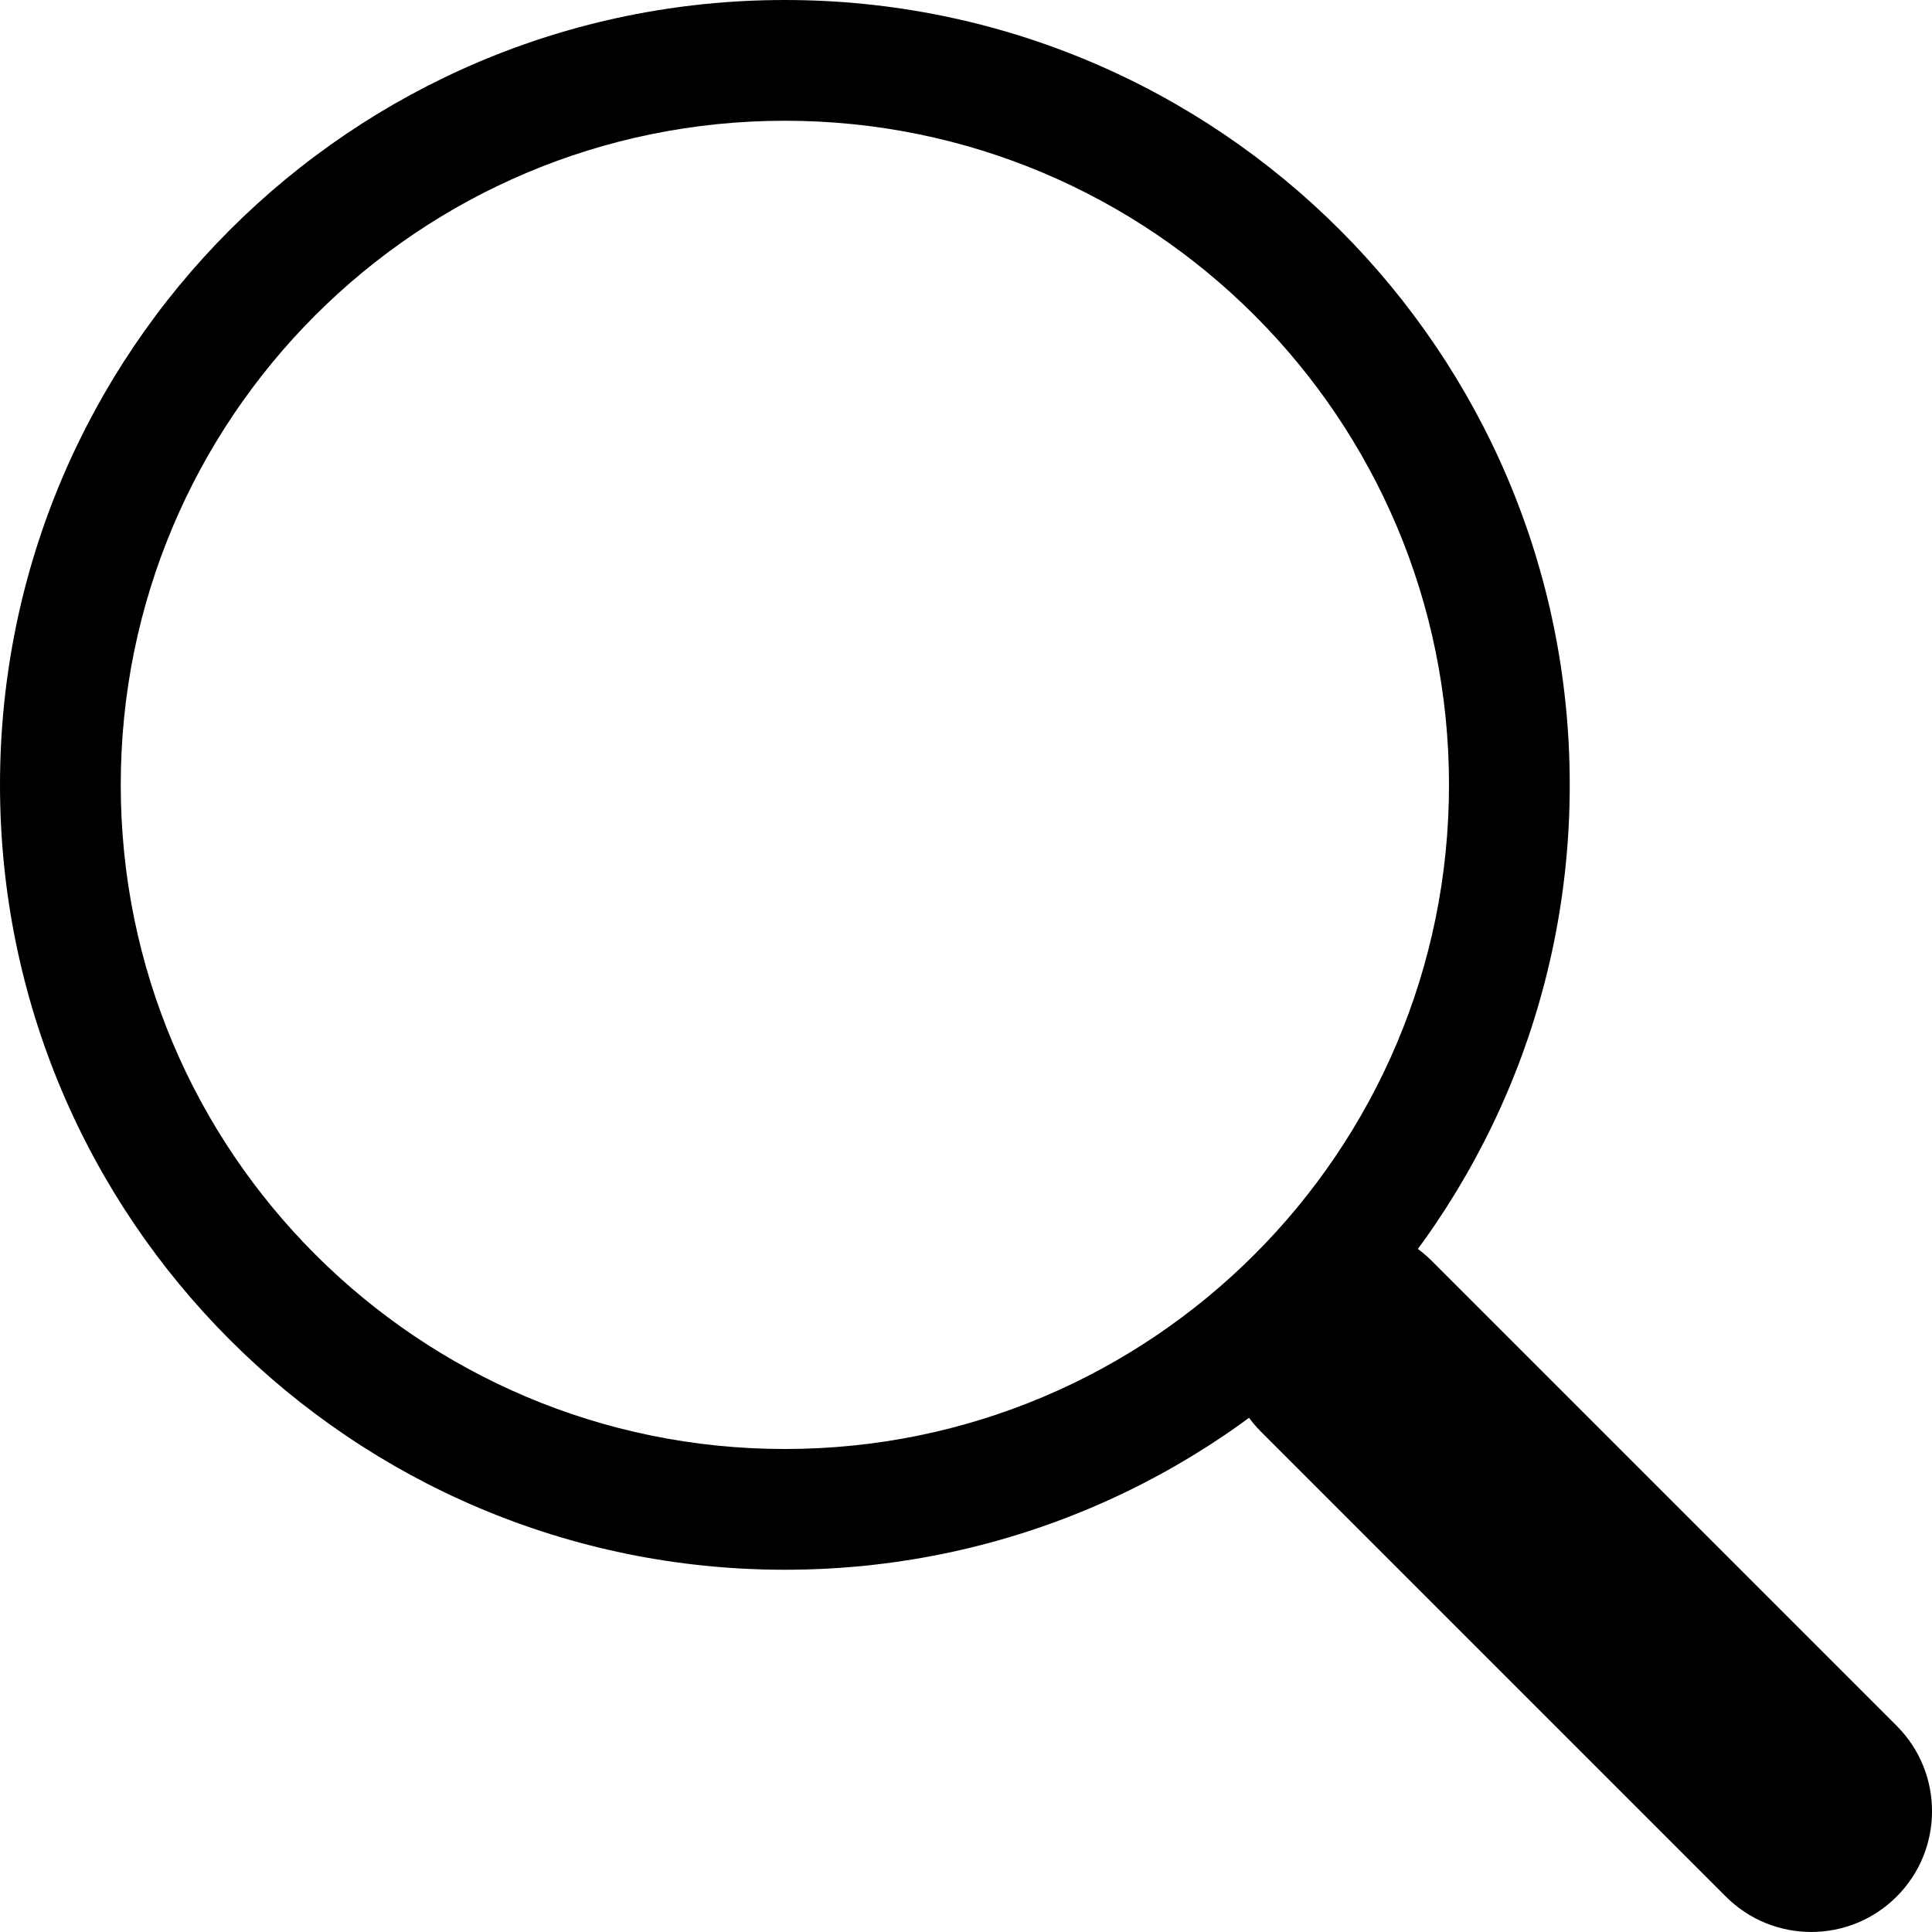
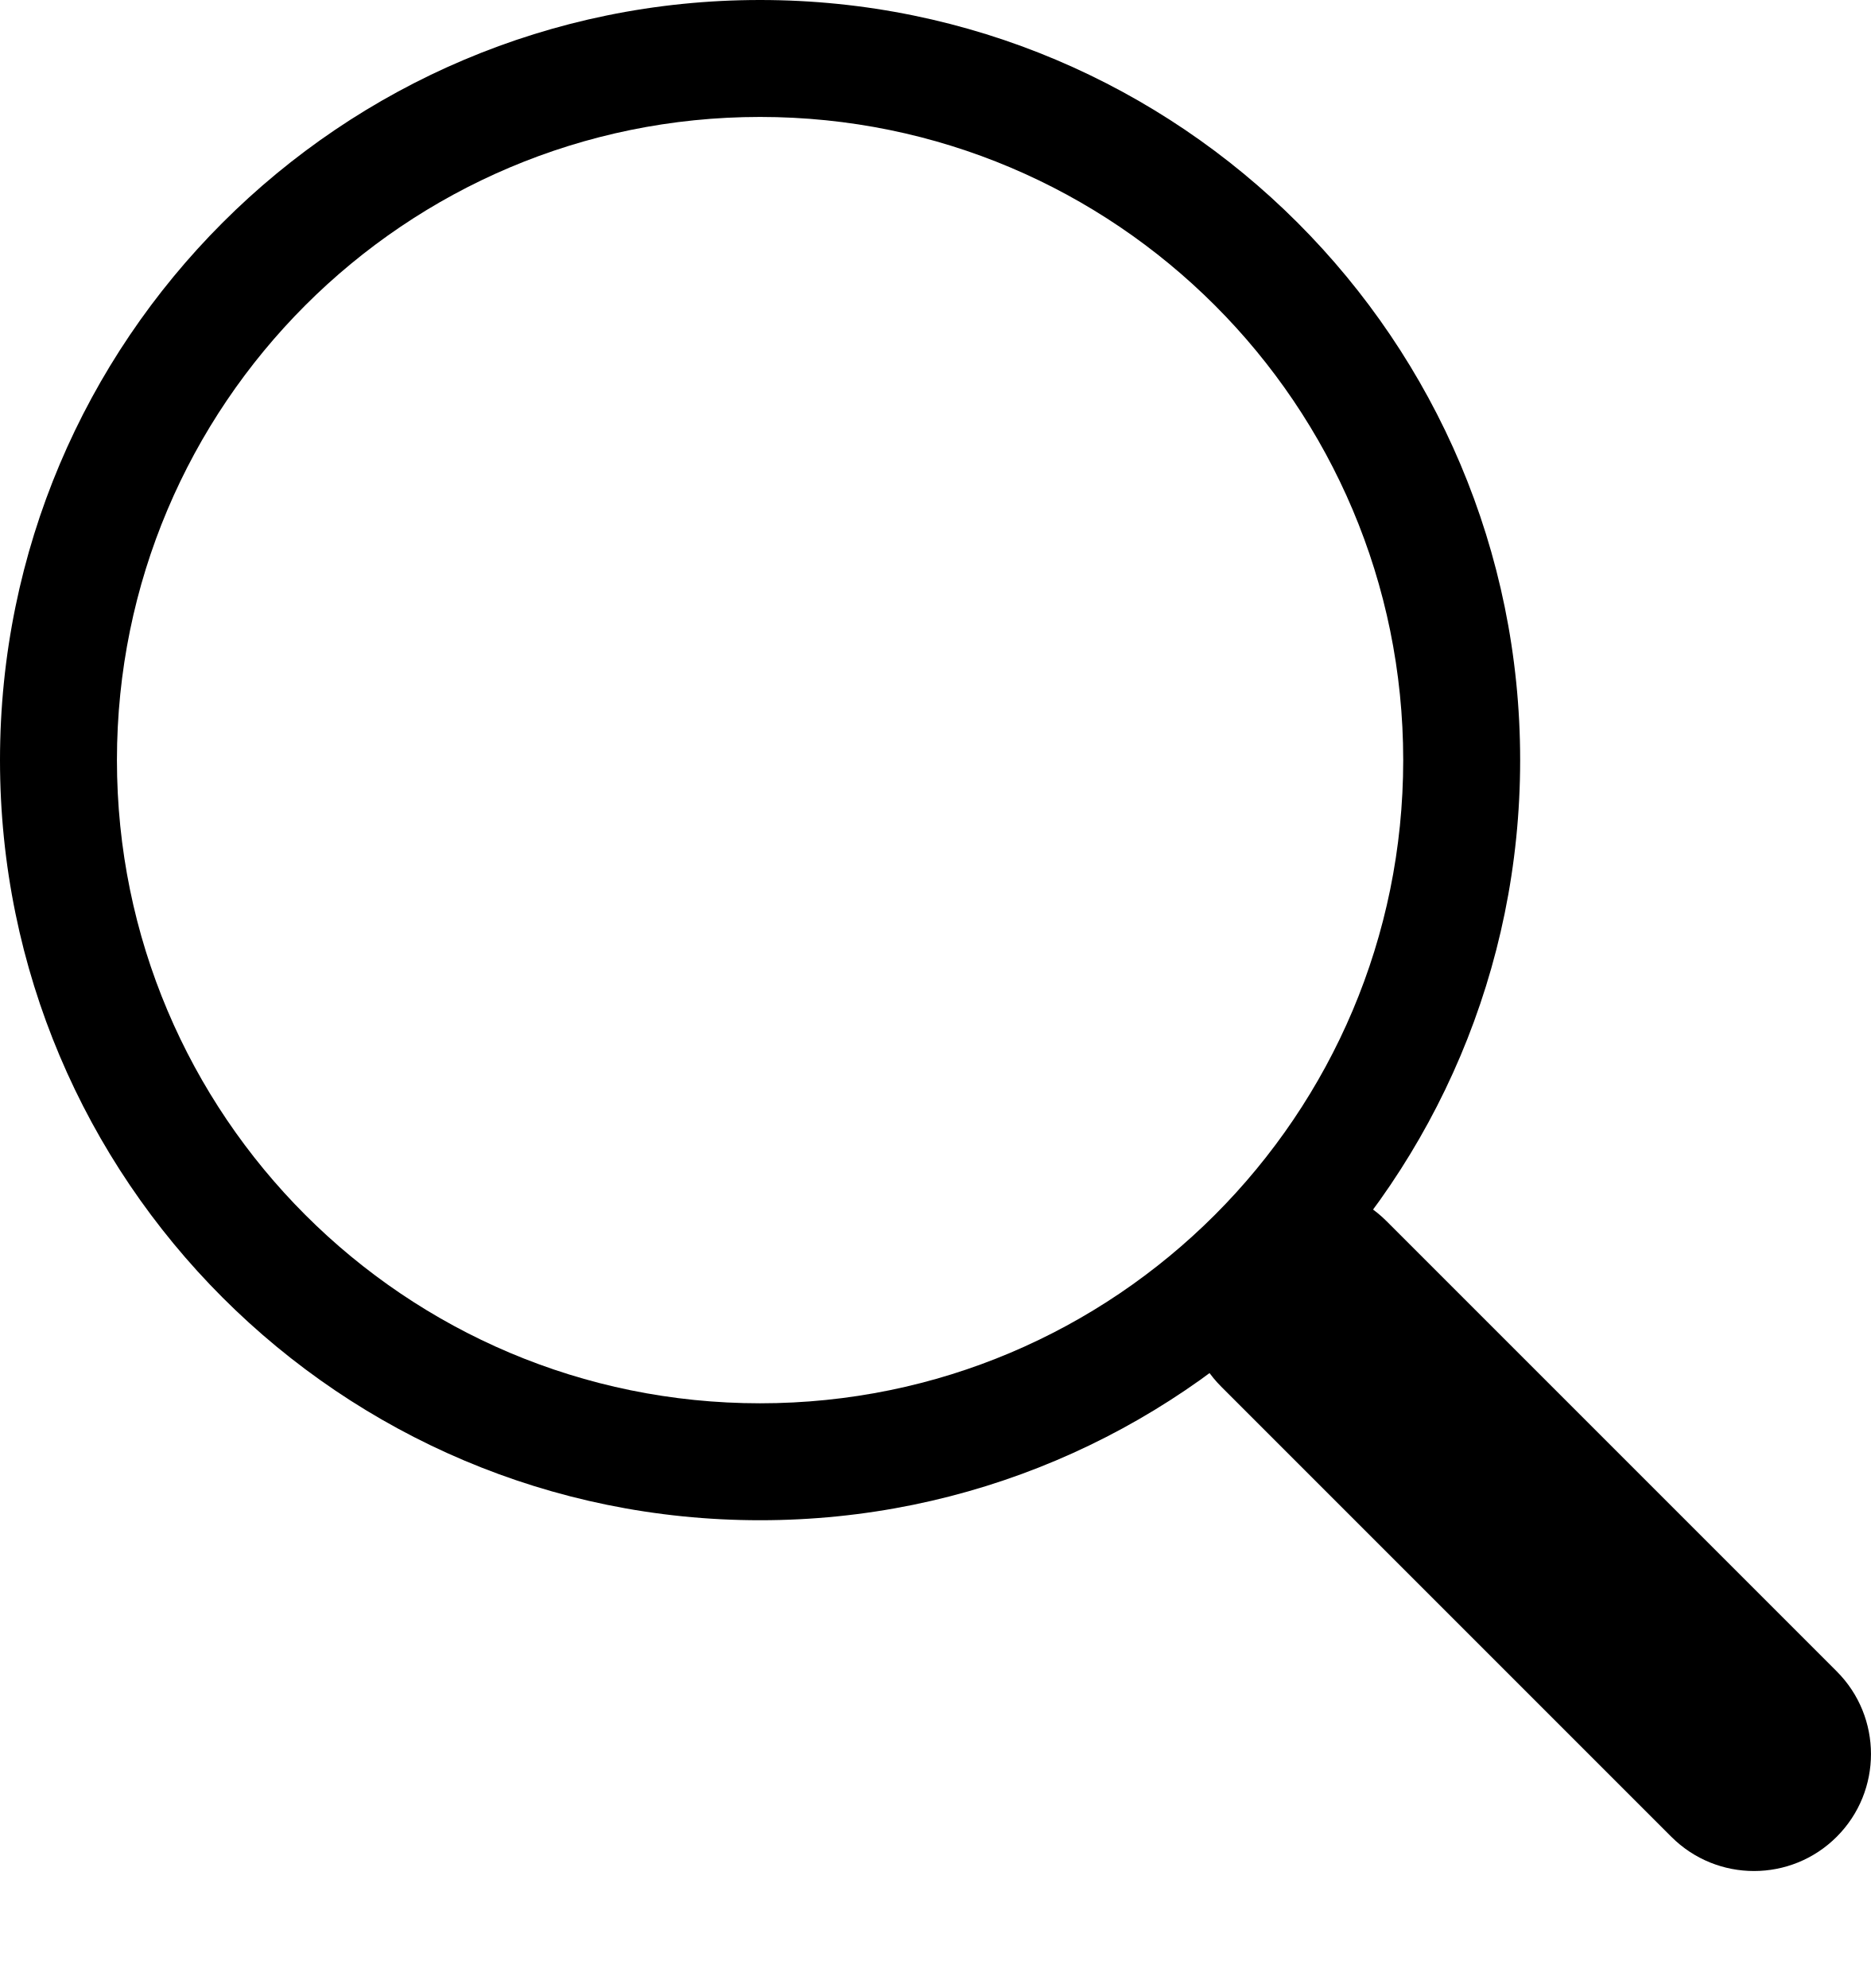
- <svg xmlns="http://www.w3.org/2000/svg" viewBox="0 0 16 16">
+ <svg xmlns="http://www.w3.org/2000/svg" viewBox="0 0 16 17">
  <path fill-rule="evenodd" d="M10.442 10.442a1 1 0 011.415 0l3.85 3.85a1 1 0 01-1.414 1.415l-3.85-3.85a1 1 0 010-1.415z" />
  <path fill-rule="evenodd" d="M6.5 12a5.5 5.5 0 100-11 5.5 5.5 0 000 11zM13 6.5a6.5 6.5 0 11-13 0 6.5 6.5 0 0113 0z" />
</svg>
